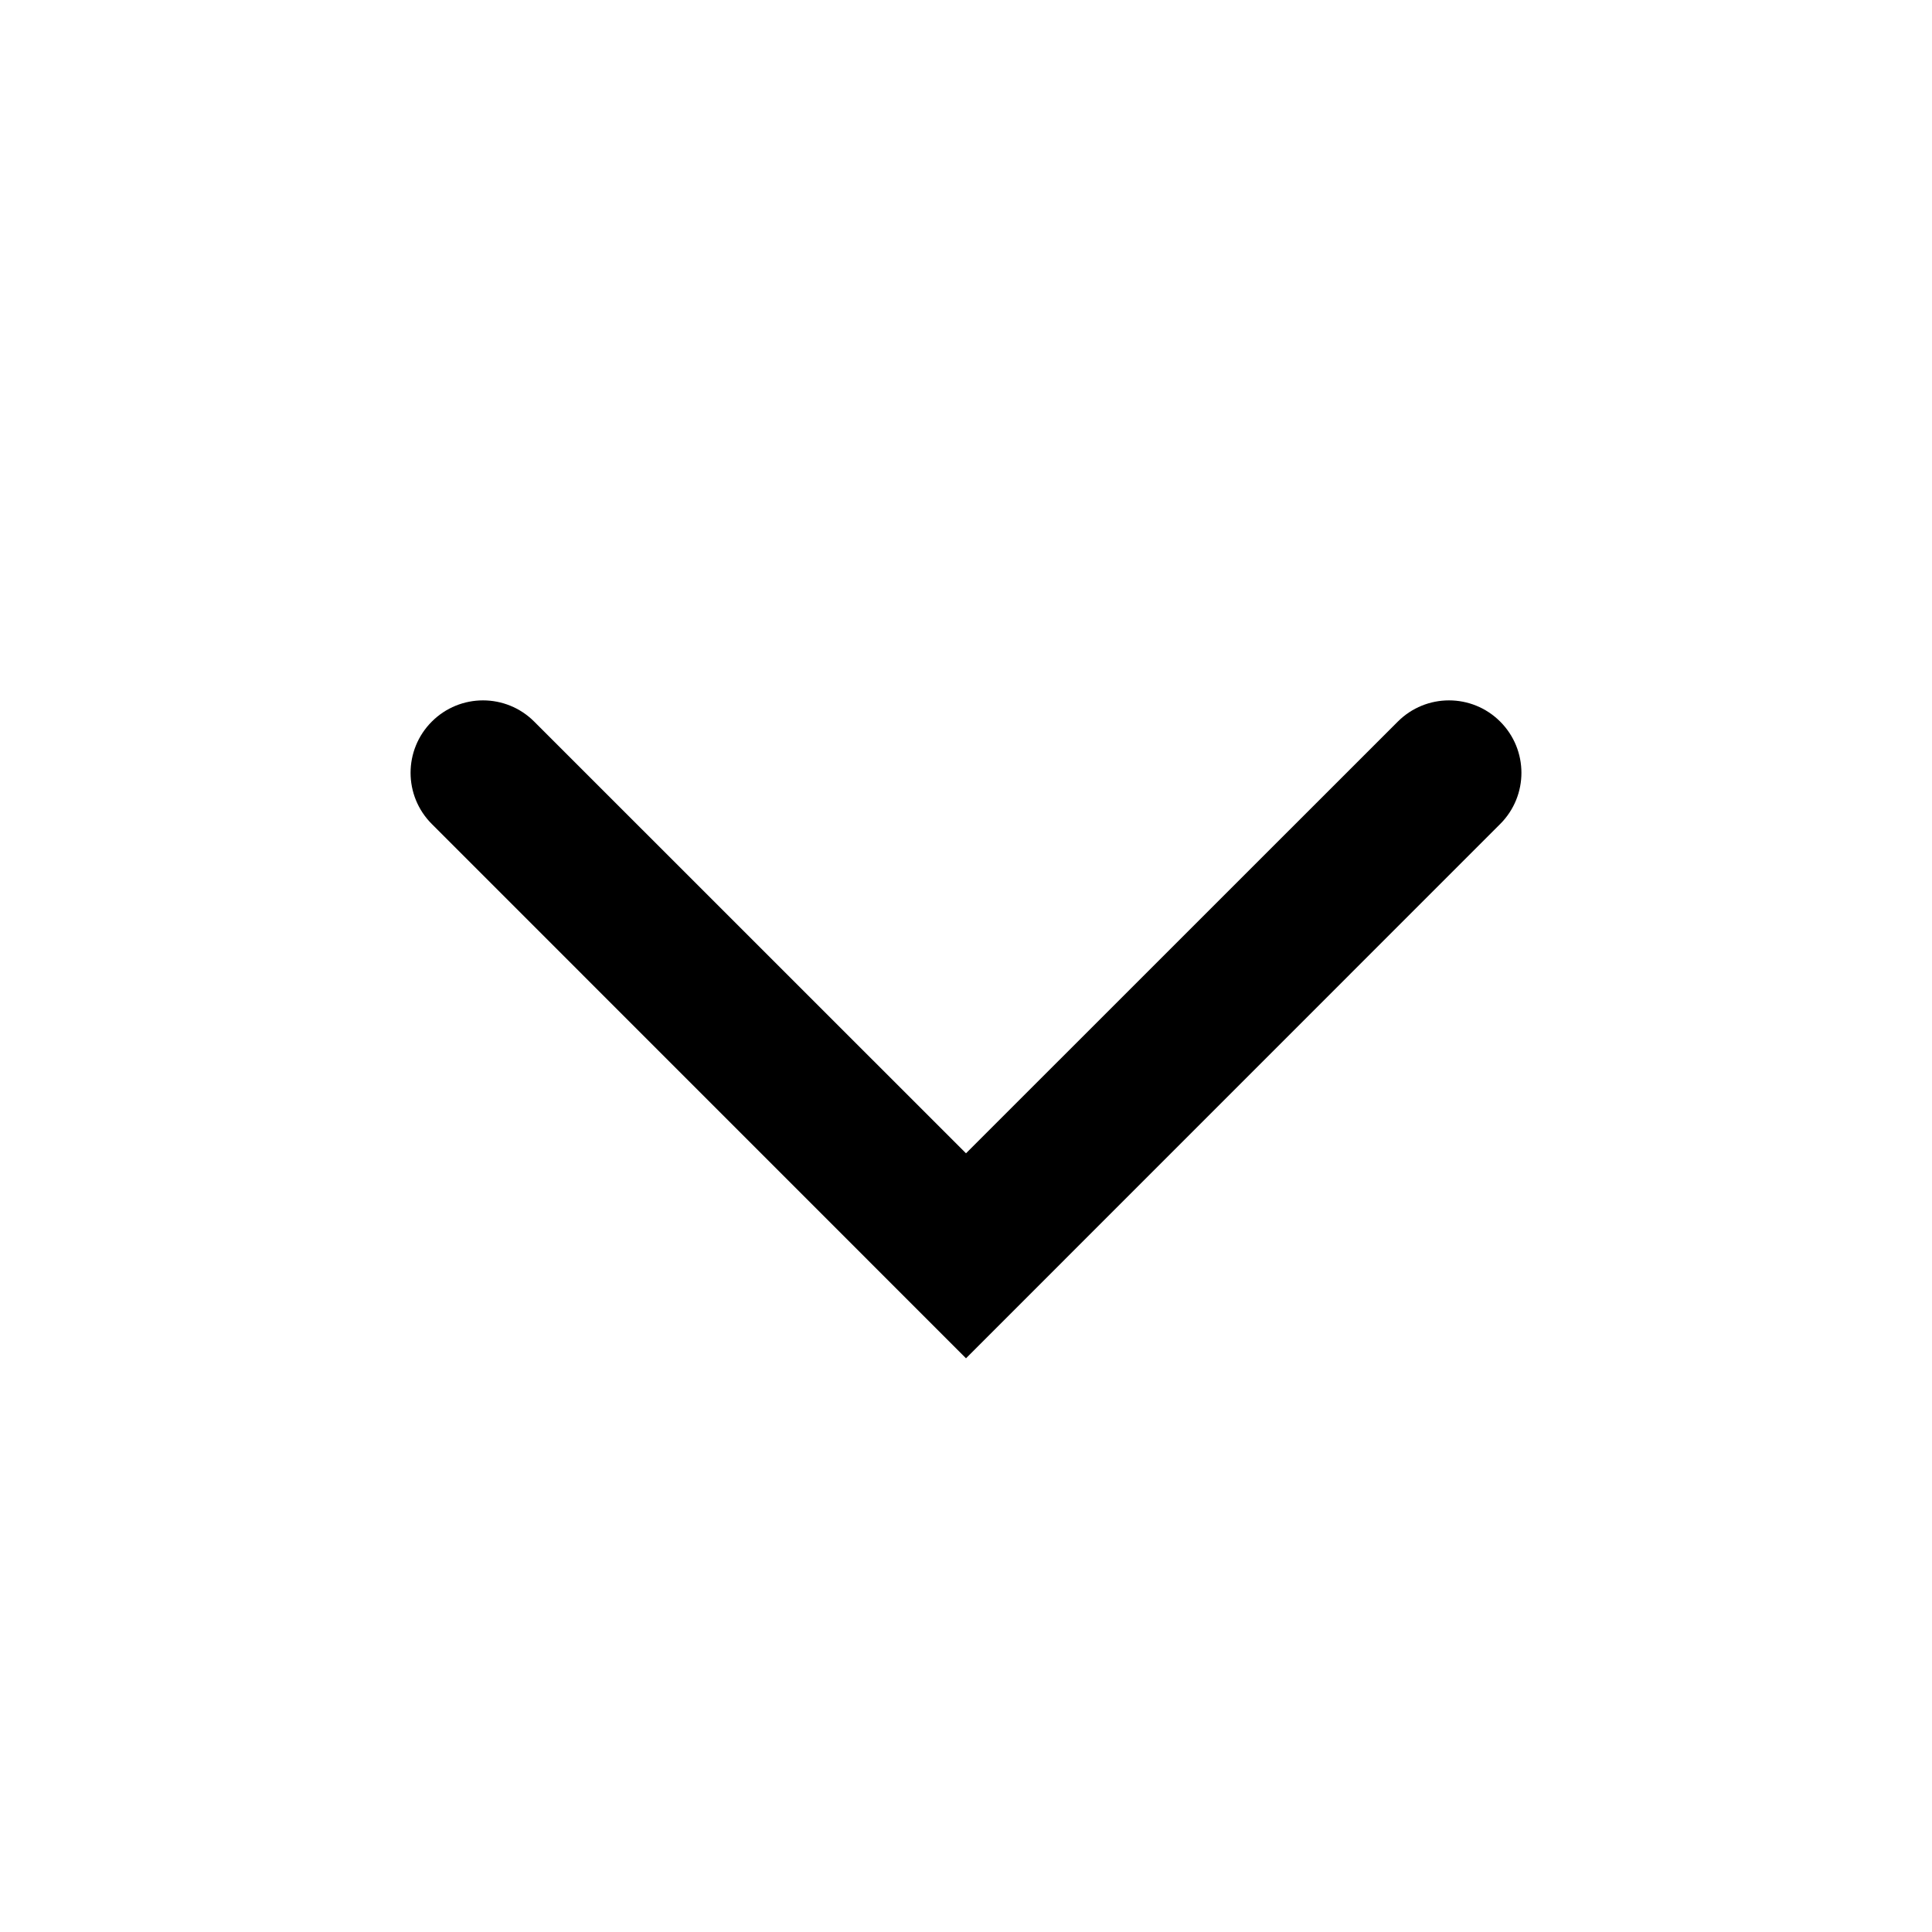
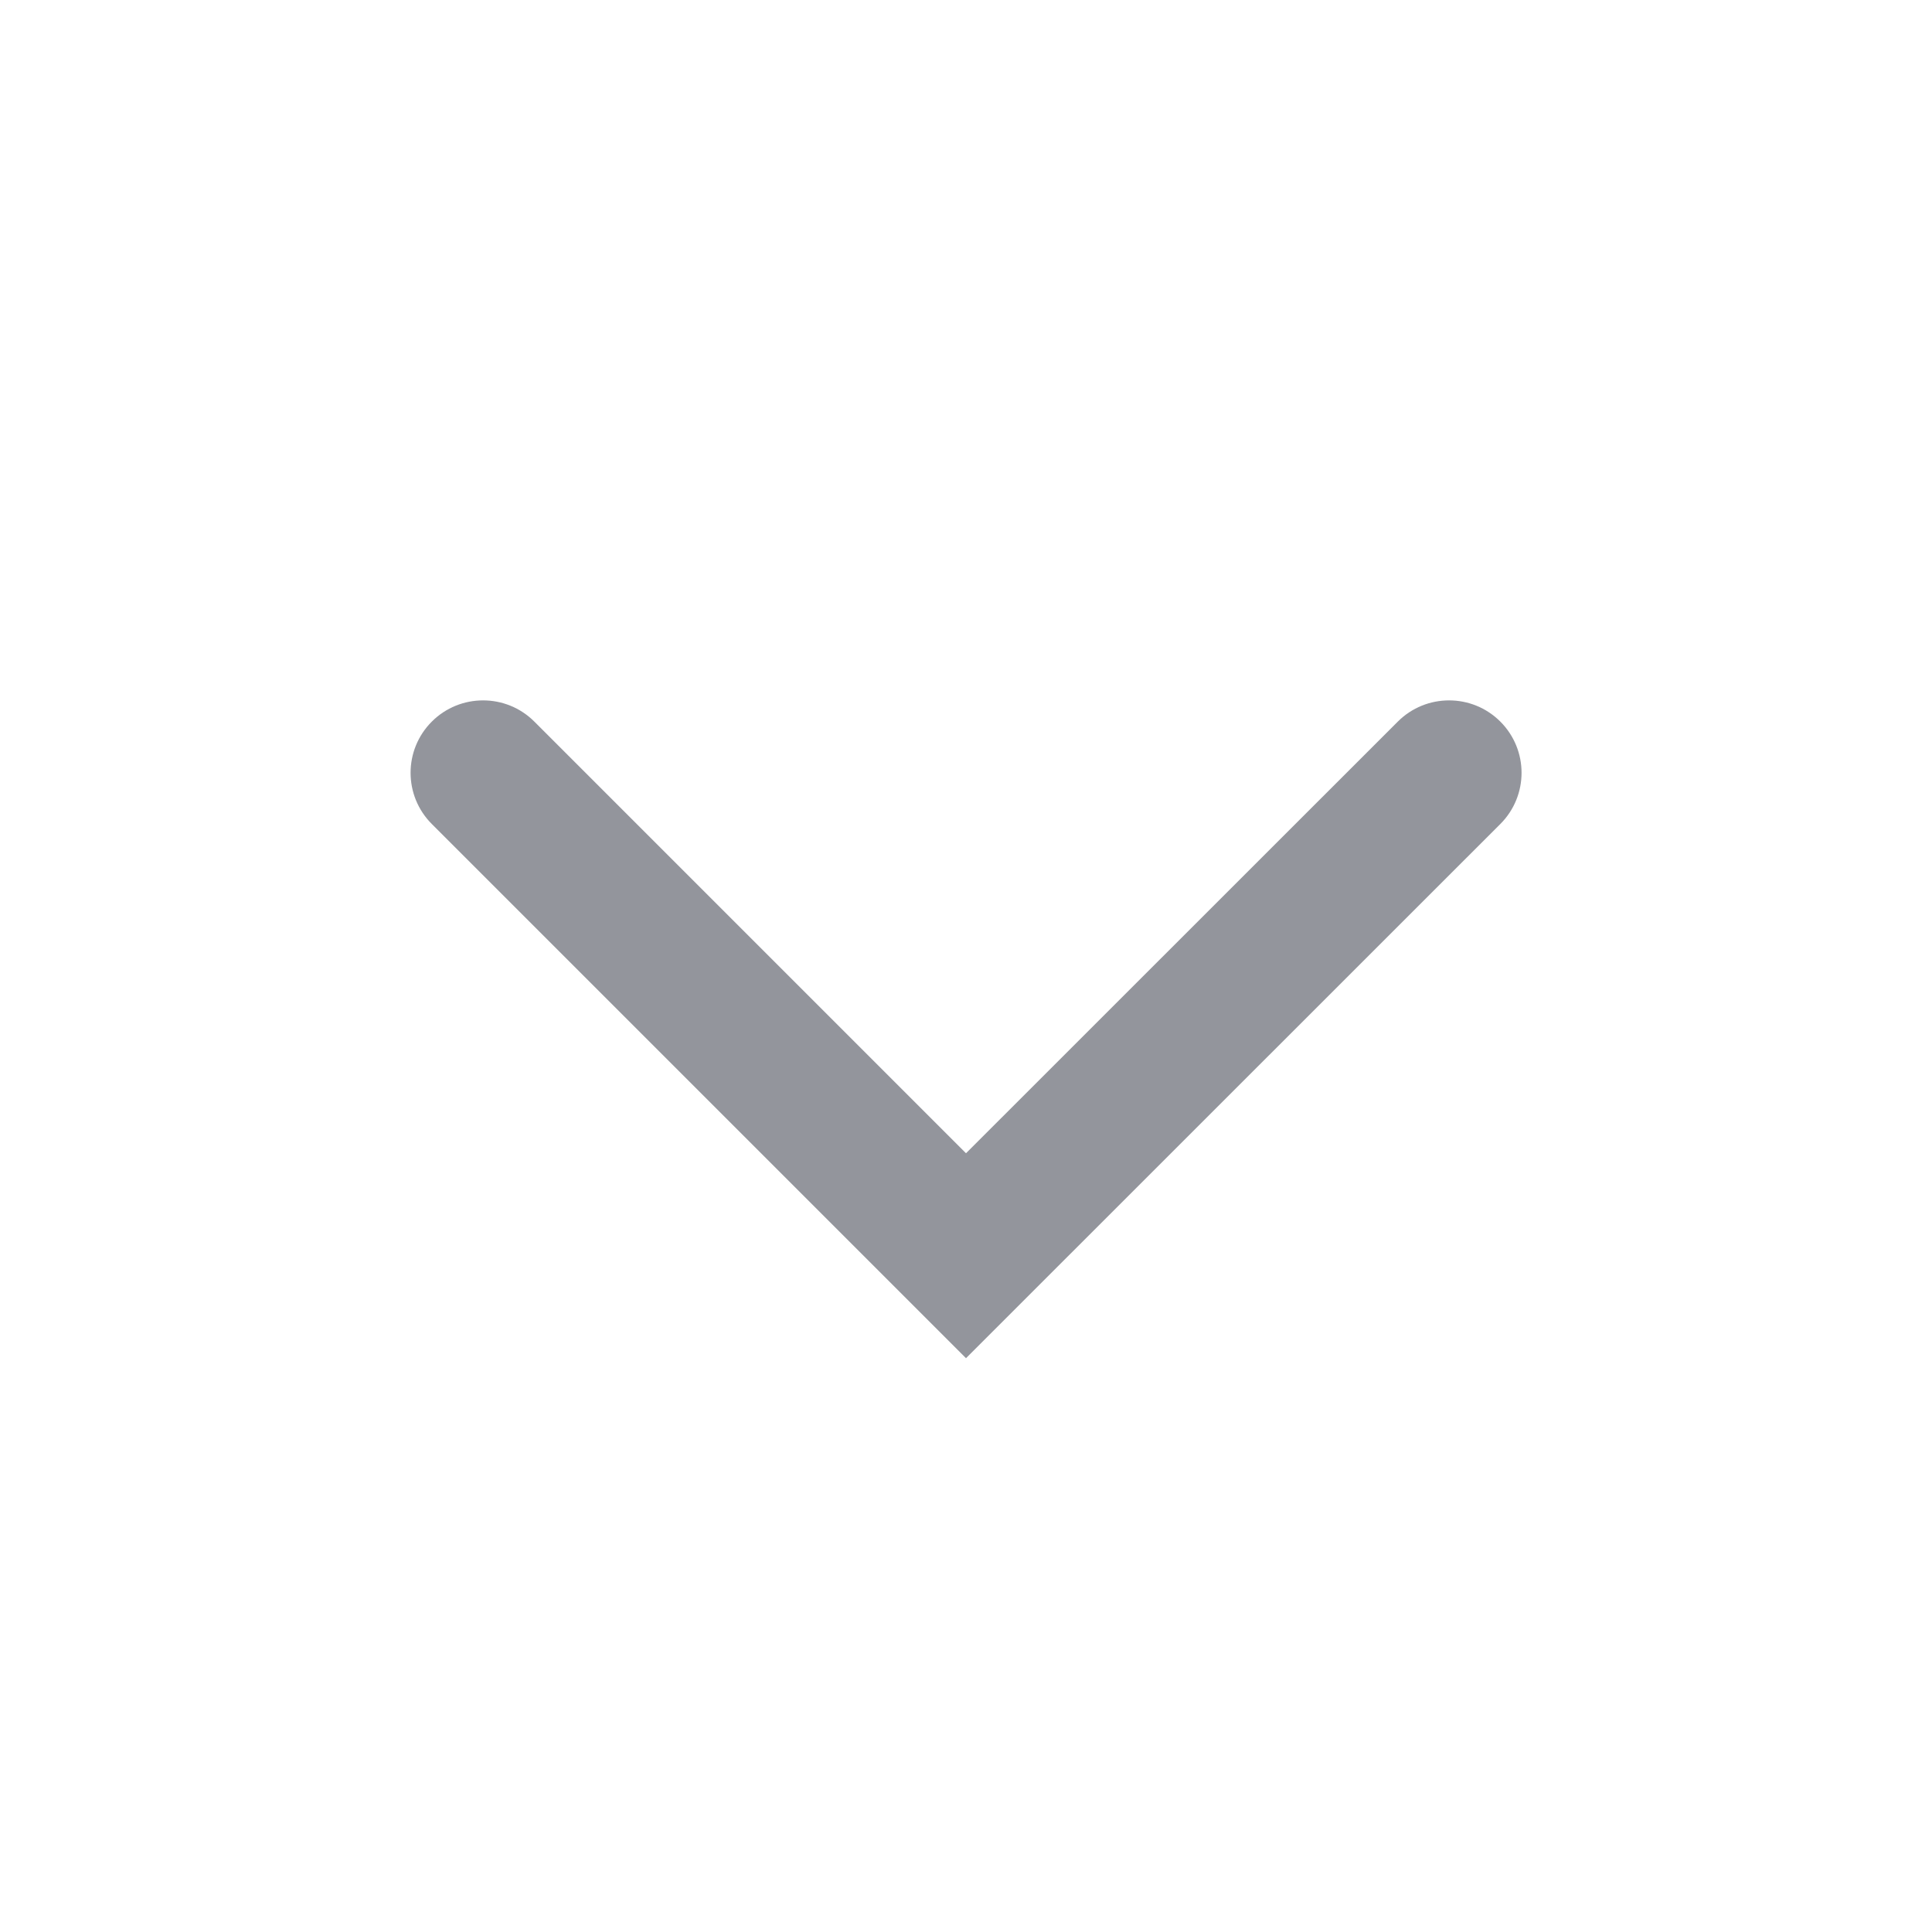
- <svg xmlns="http://www.w3.org/2000/svg" width="20" height="20" viewBox="0 0 20 20">
-   <path fill-rule="evenodd" clip-rule="evenodd" d="M15.53 7.47C15.823 7.763 15.823 8.237 15.53 8.53L10 14.061L4.47 8.53C4.177 8.237 4.177 7.763 4.47 7.47C4.763 7.177 5.237 7.177 5.53 7.47L10 11.939L14.47 7.47C14.763 7.177 15.237 7.177 15.53 7.47Z" />
+ <svg xmlns="http://www.w3.org/2000/svg" width="14" height="14" viewBox="0 0 14 14" fill="none">
+   <path fill-rule="evenodd" clip-rule="evenodd" d="M10.872 5.229C11.077 5.434 11.077 5.766 10.872 5.971L7 9.842L3.129 5.971C2.924 5.766 2.924 5.434 3.129 5.229C3.334 5.024 3.667 5.024 3.872 5.229L7 8.357L10.129 5.229C10.334 5.024 10.667 5.024 10.872 5.229Z" fill="#93959C" />
</svg>
